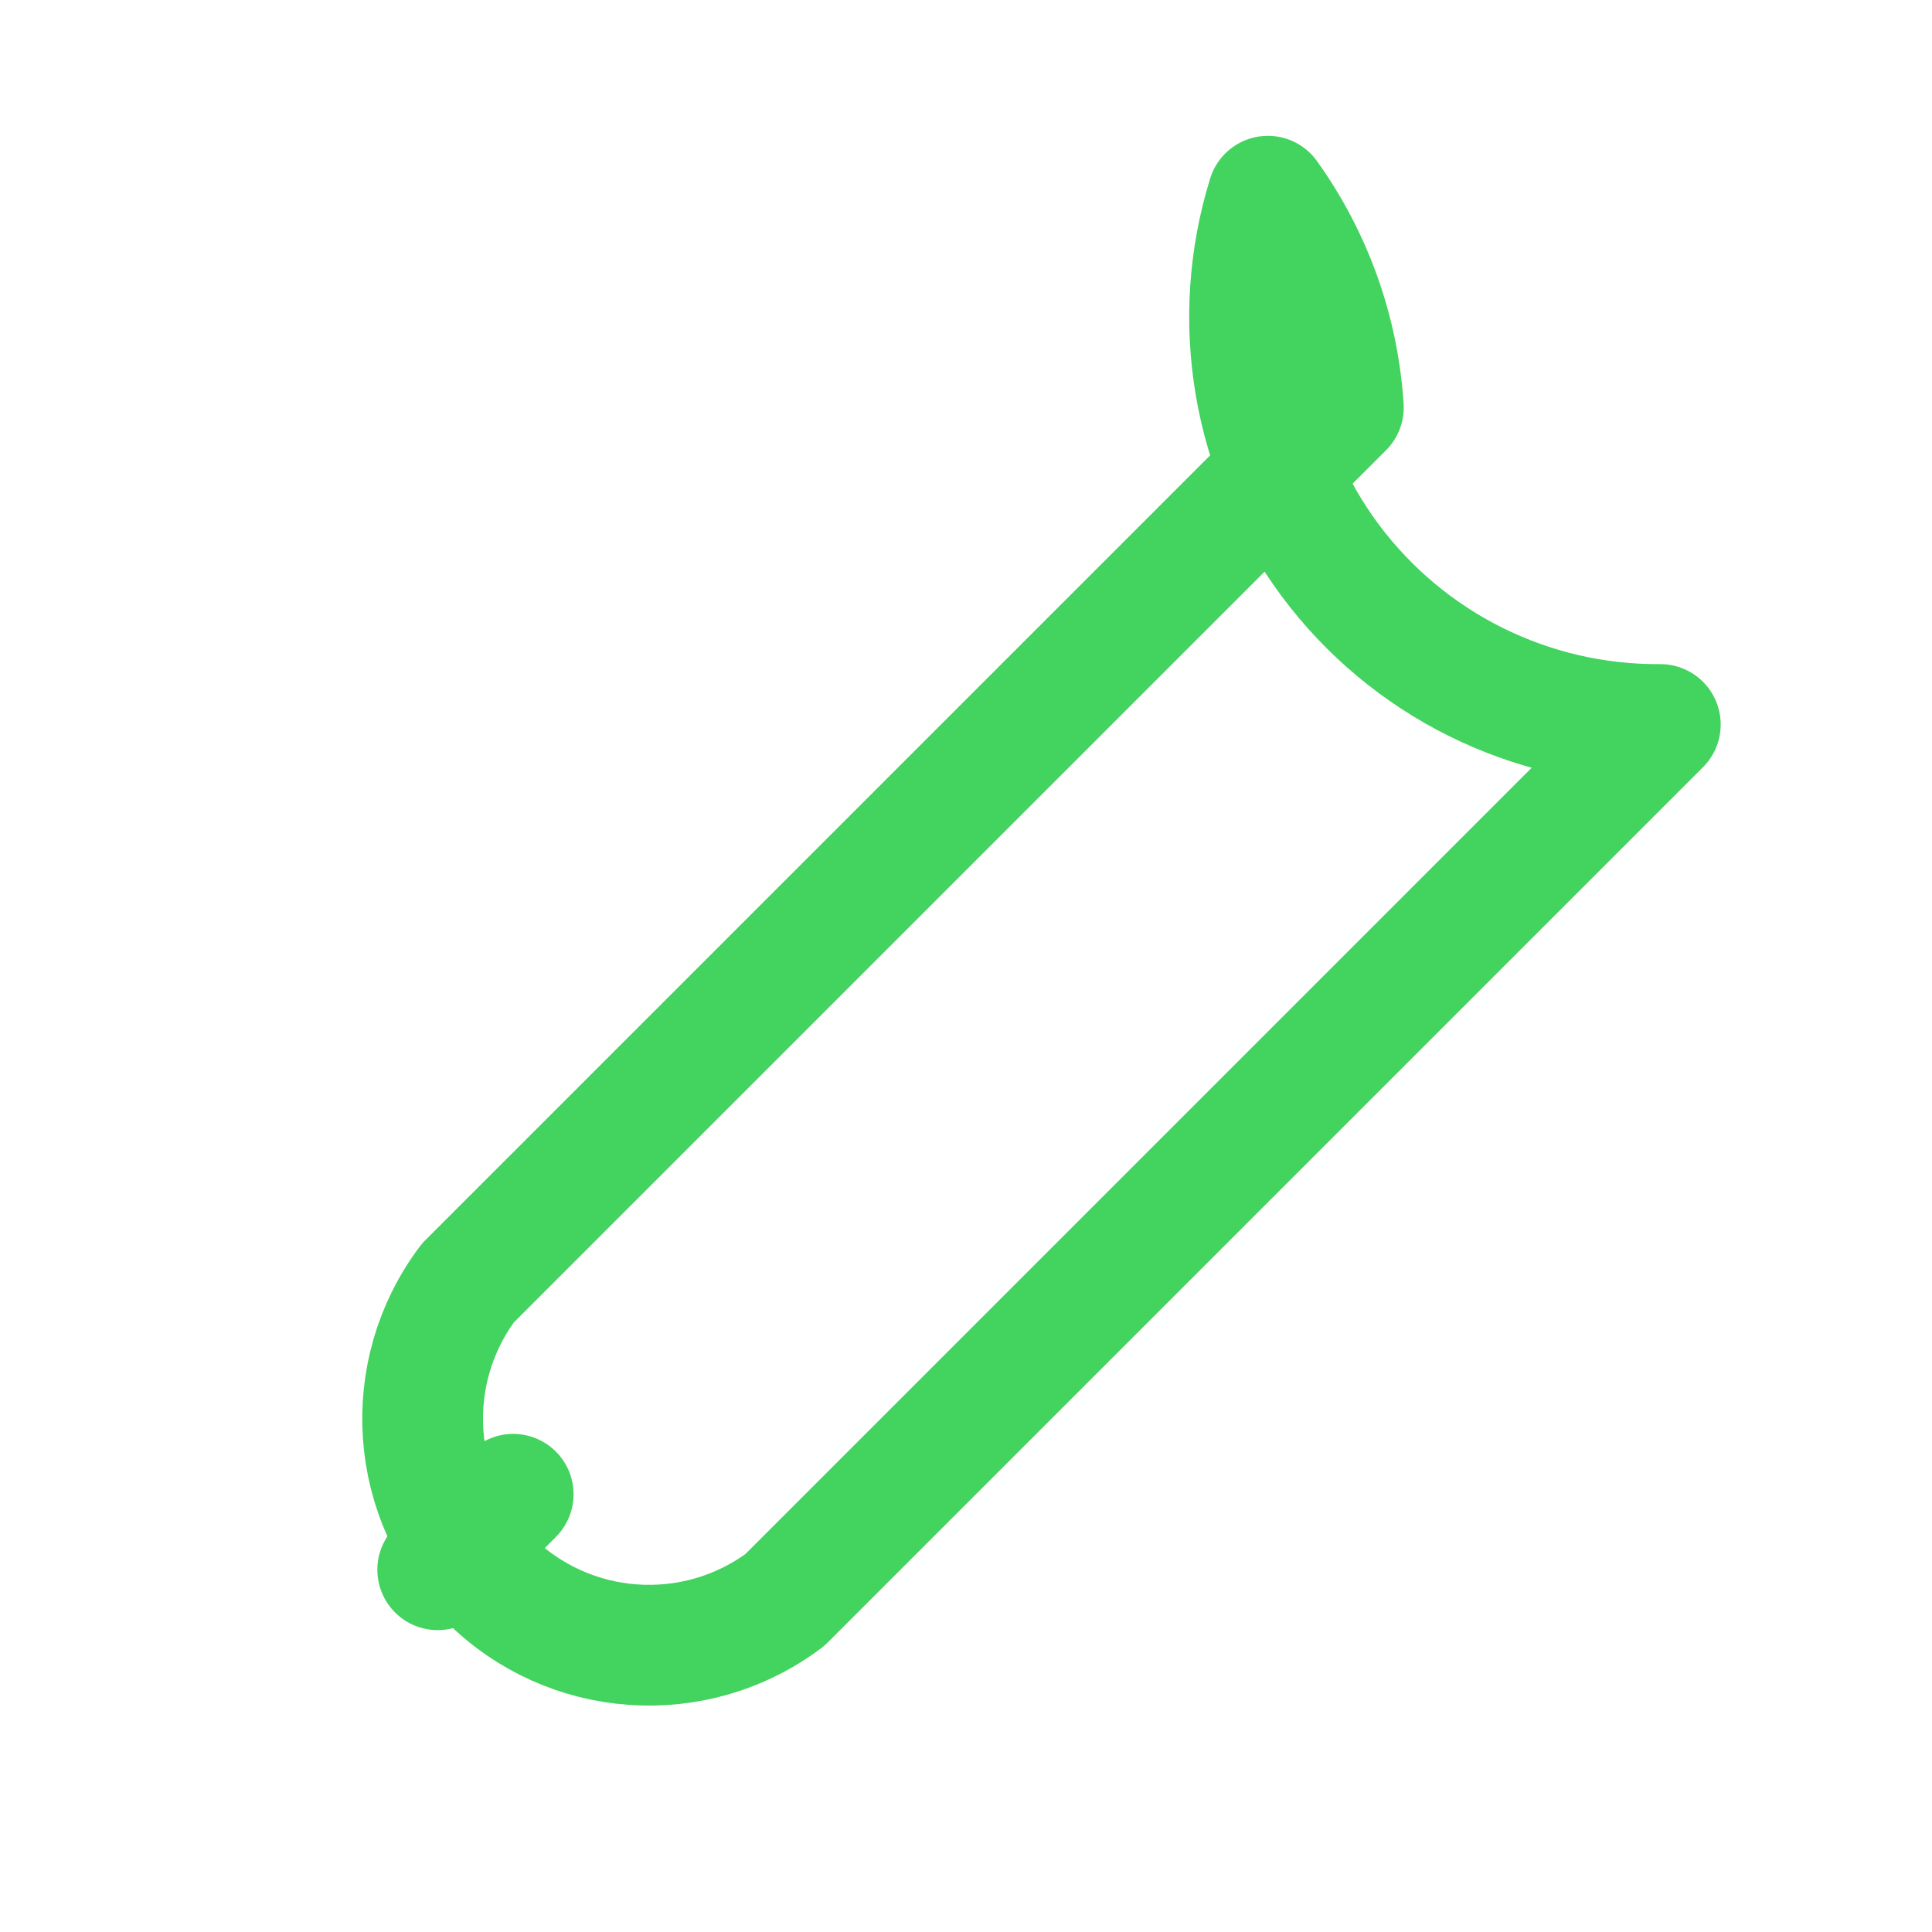
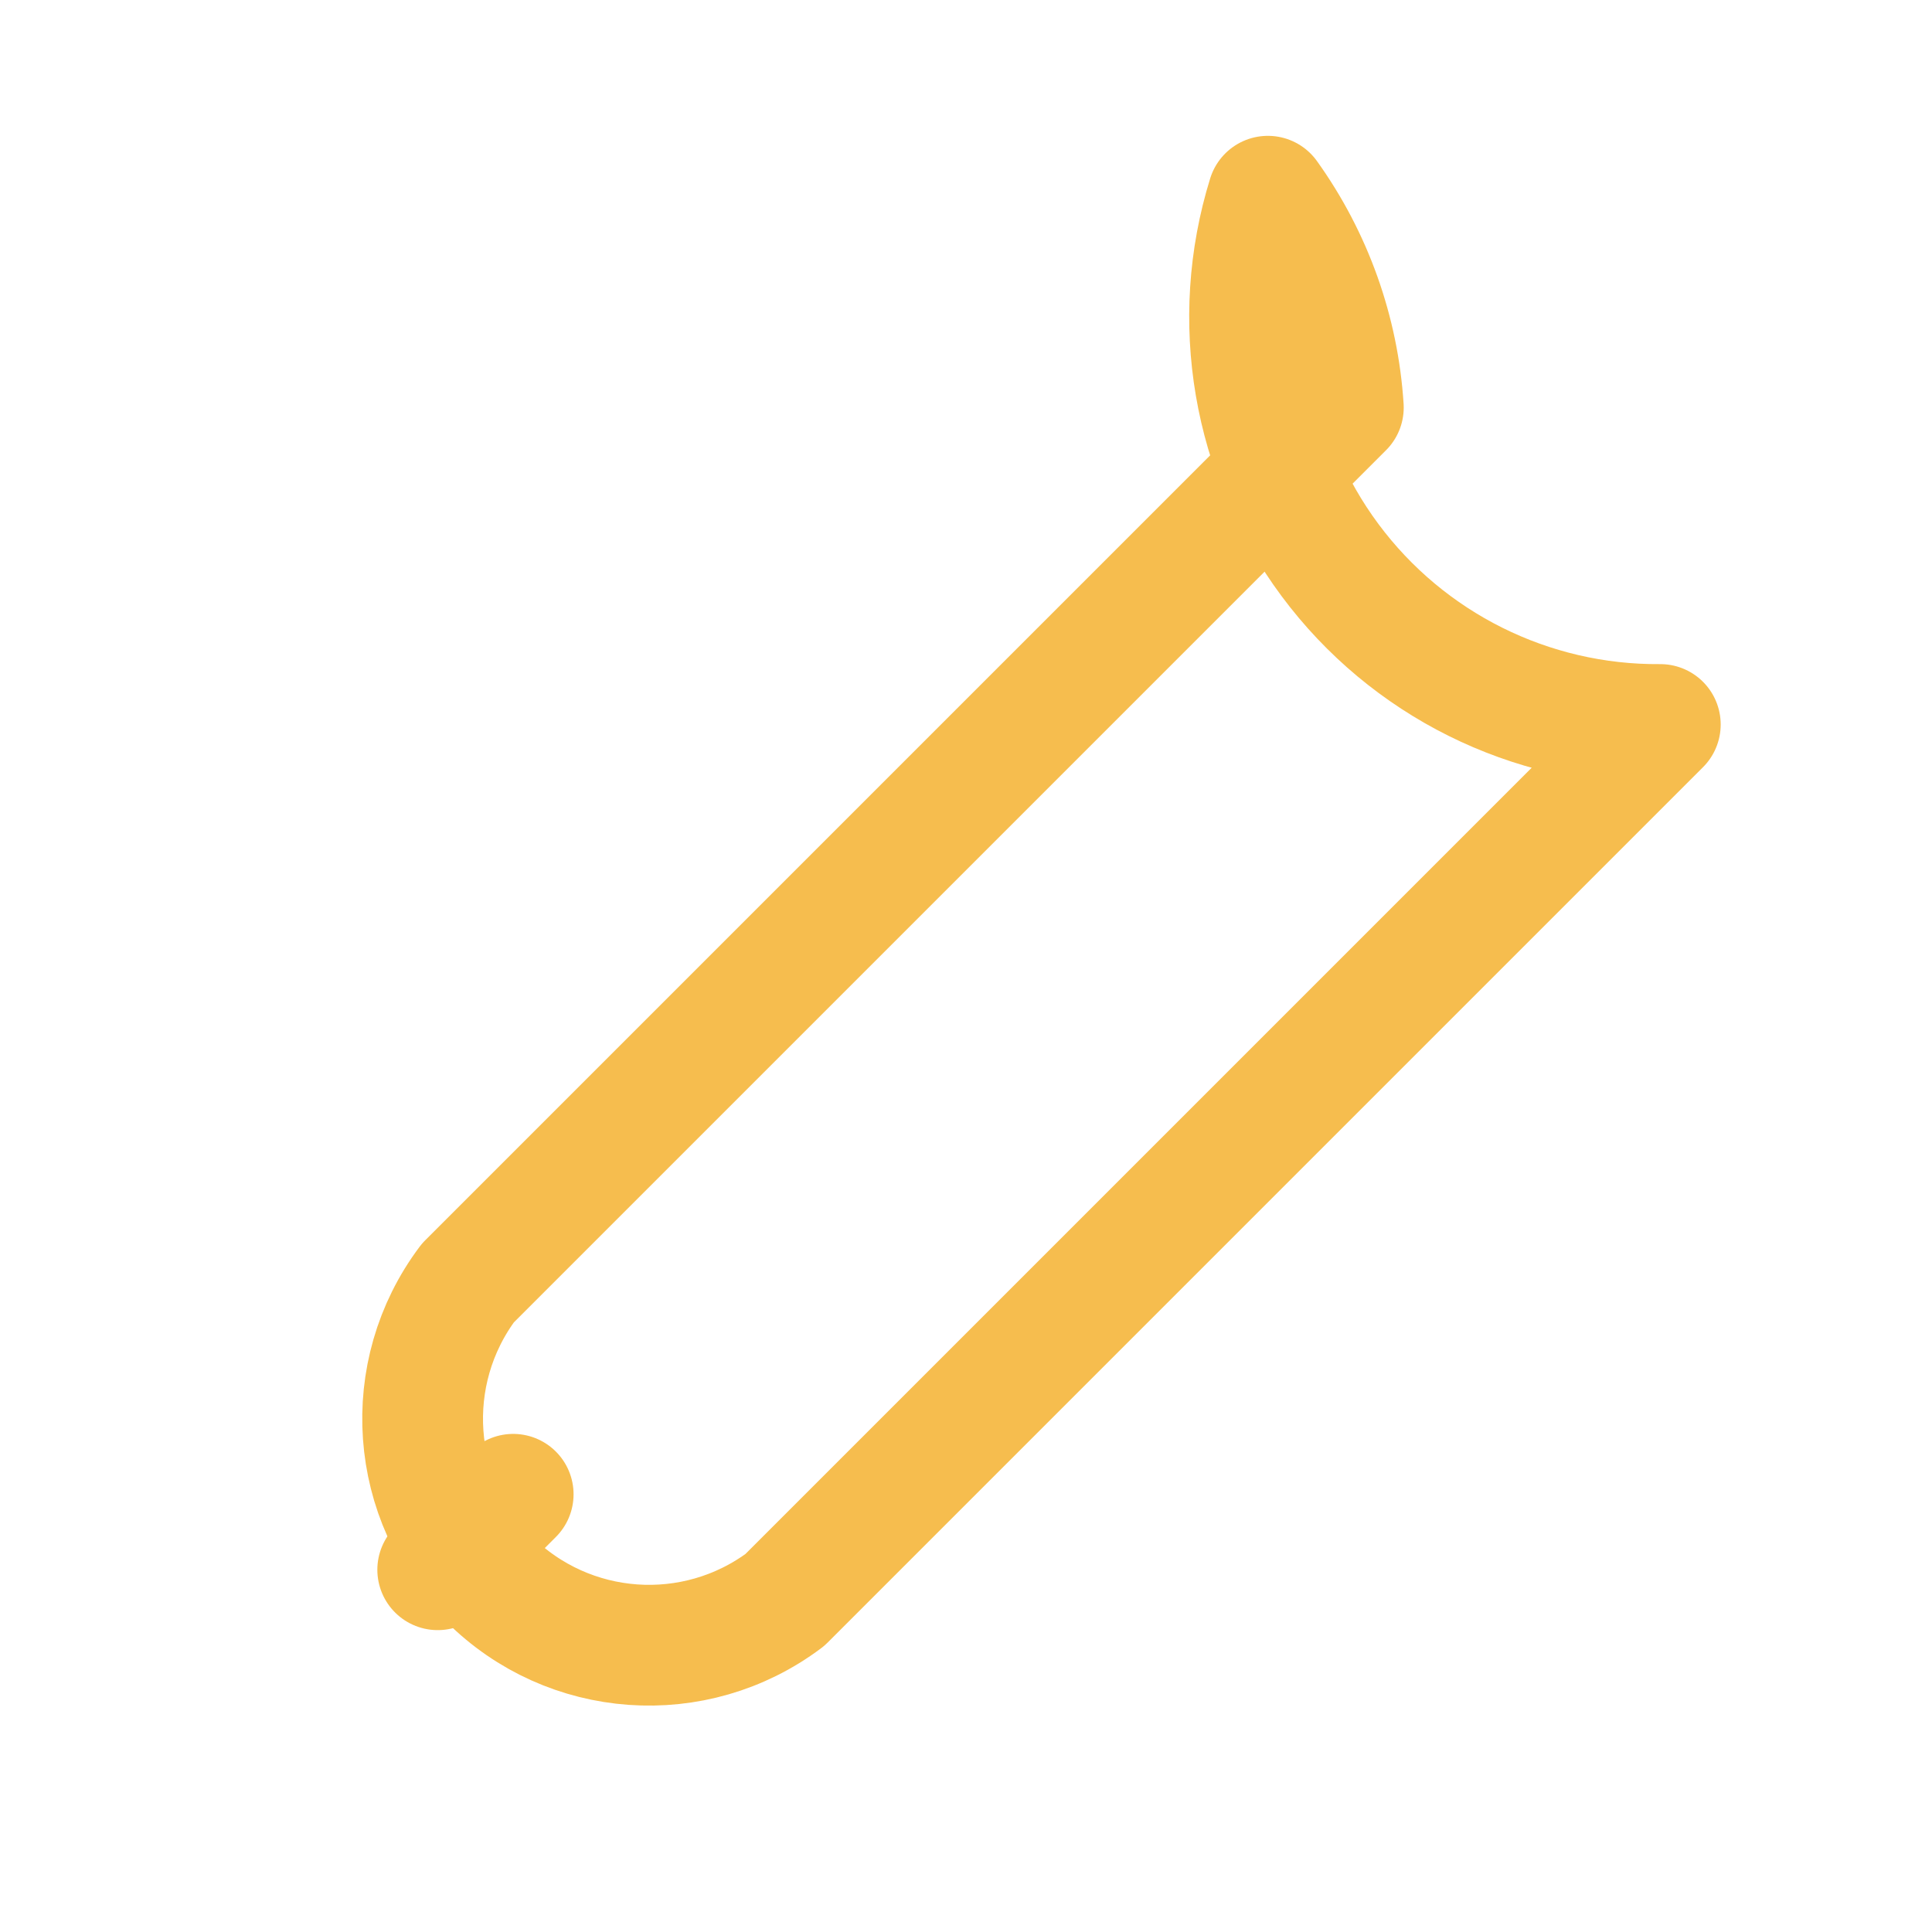
<svg xmlns="http://www.w3.org/2000/svg" style="background:transparent" viewBox="0 0 128 128">
-   <g fill="none" stroke="#43d35f" stroke-width="8" stroke-linecap="round" stroke-linejoin="round">
+   <g fill="none" stroke="#f6bd4e" stroke-width="8" stroke-linecap="round" stroke-linejoin="round">
    <path d="M84 13a27 27 0 0 0 26 35L52 106a15 15 0 0 1-21-21l58-58A27 27 0 0 0 84 13z" />
    <path d="M34 99l-5 5" />
  </g>
</svg>
